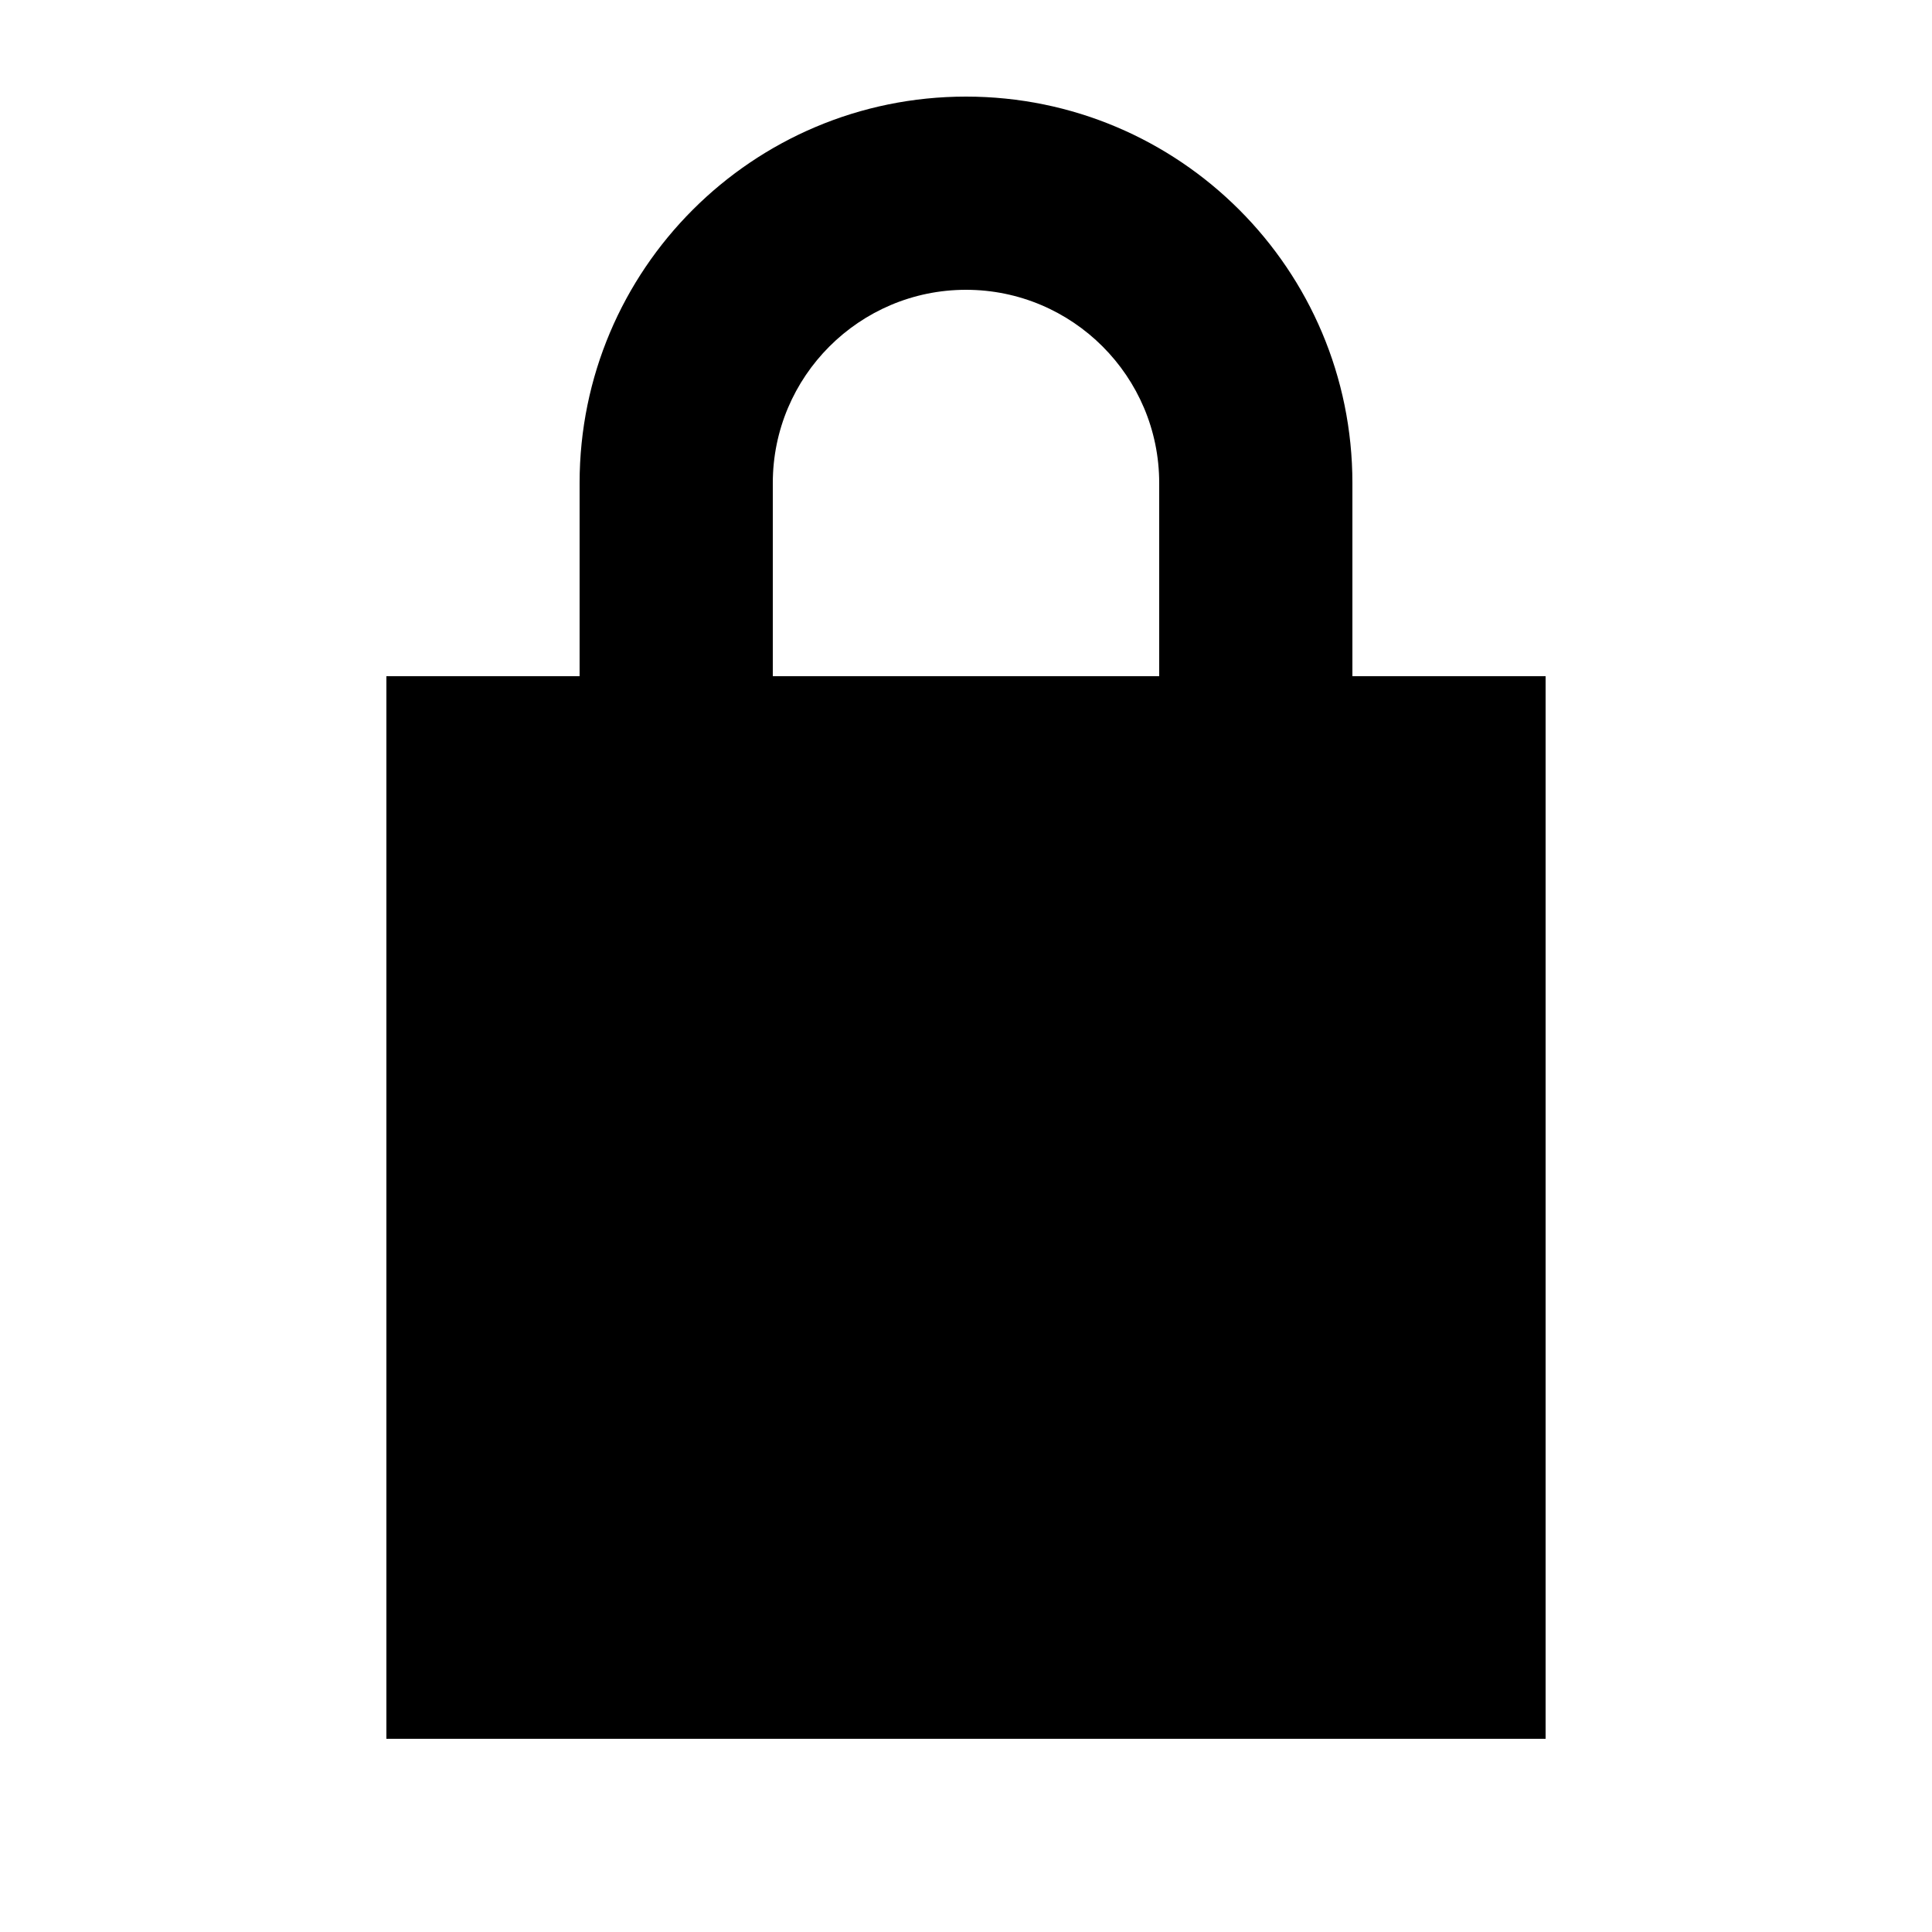
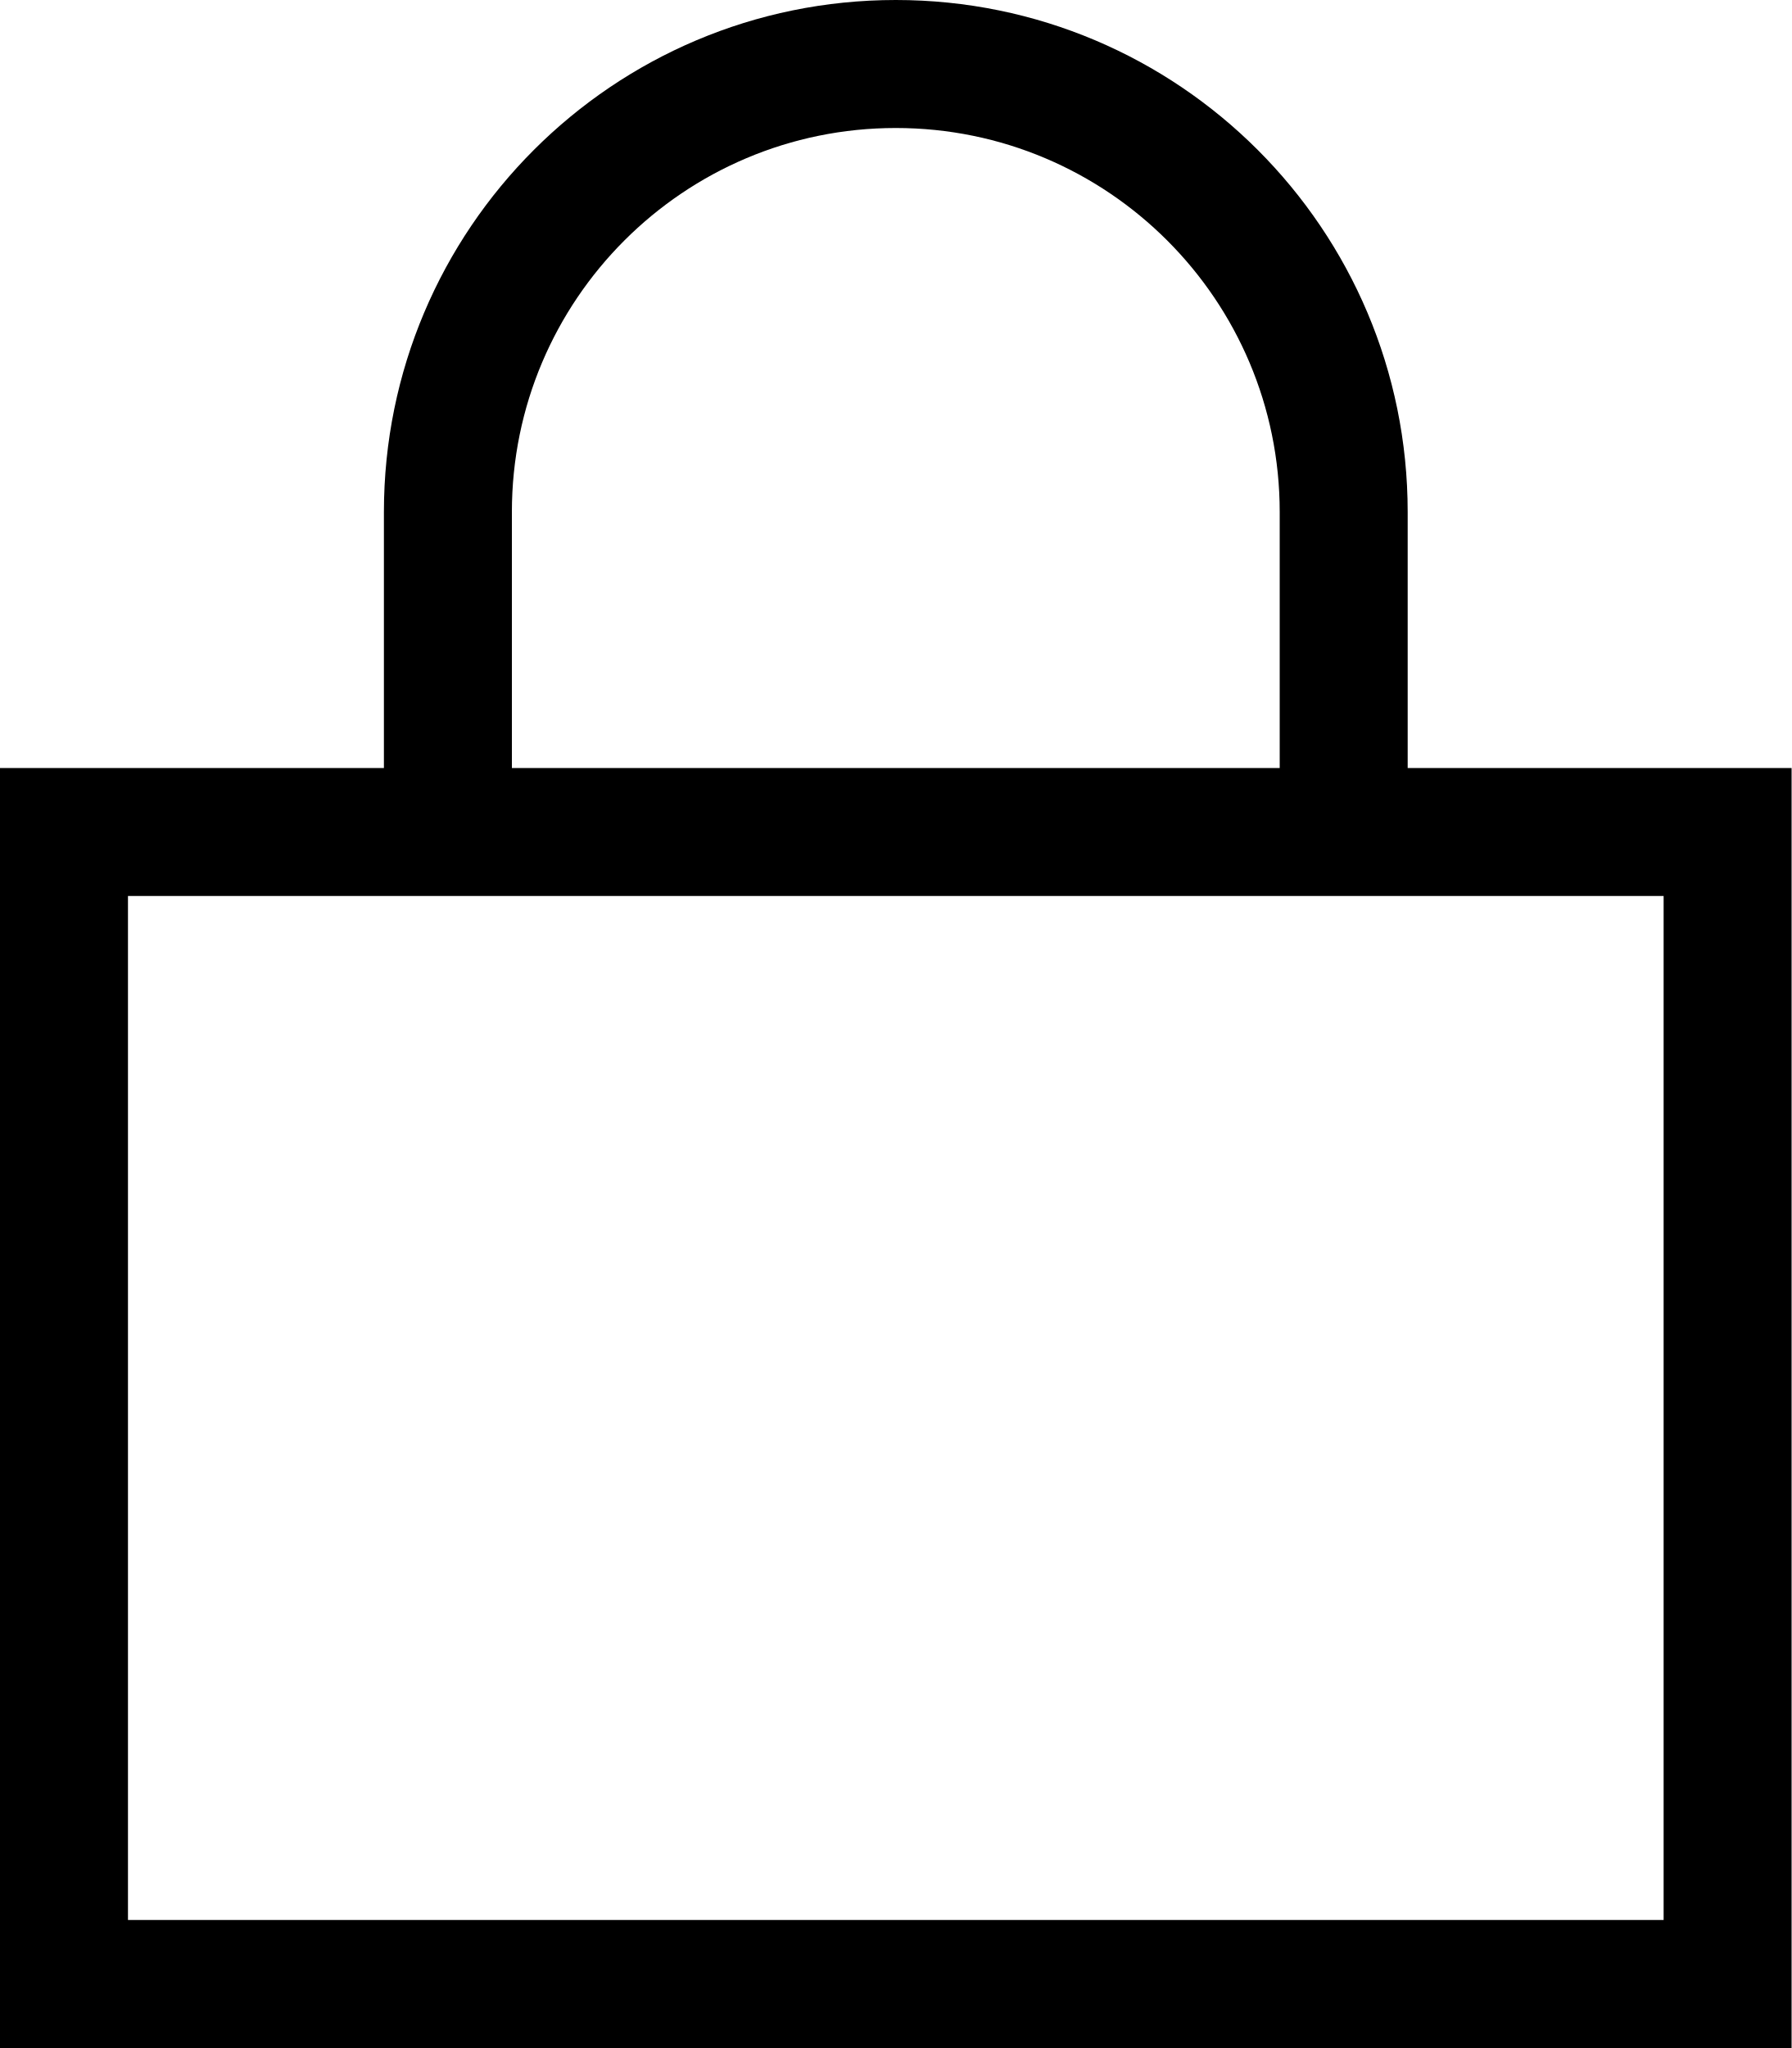
- <svg xmlns="http://www.w3.org/2000/svg" viewBox="0 0 640 640">
-   <path d="M256 160L256 224L384 224L384 160C384 124.7 355.3 96 320 96C284.7 96 256 124.7 256 160zM192 224L192 160C192 89.3 249.3 32 320 32C390.7 32 448 89.3 448 160L448 224L512 224L512 576L128 576L128 224L192 224z" />
+ <svg xmlns="http://www.w3.org/2000/svg" viewBox="0 0 448 512">
+   <path d="M128 128l0 64 192 0 0-64c0-53-43-96-96-96s-96 43-96 96zM96 192l0-64C96 57.3 153.3 0 224 0s128 57.3 128 128l0 64 64 0 32 0 0 32 0 256 0 32-32 0L32 512 0 512l0-32L0 224l0-32 32 0 64 0zM32 480l384 0 0-256L32 224l0 256z" />
</svg>
